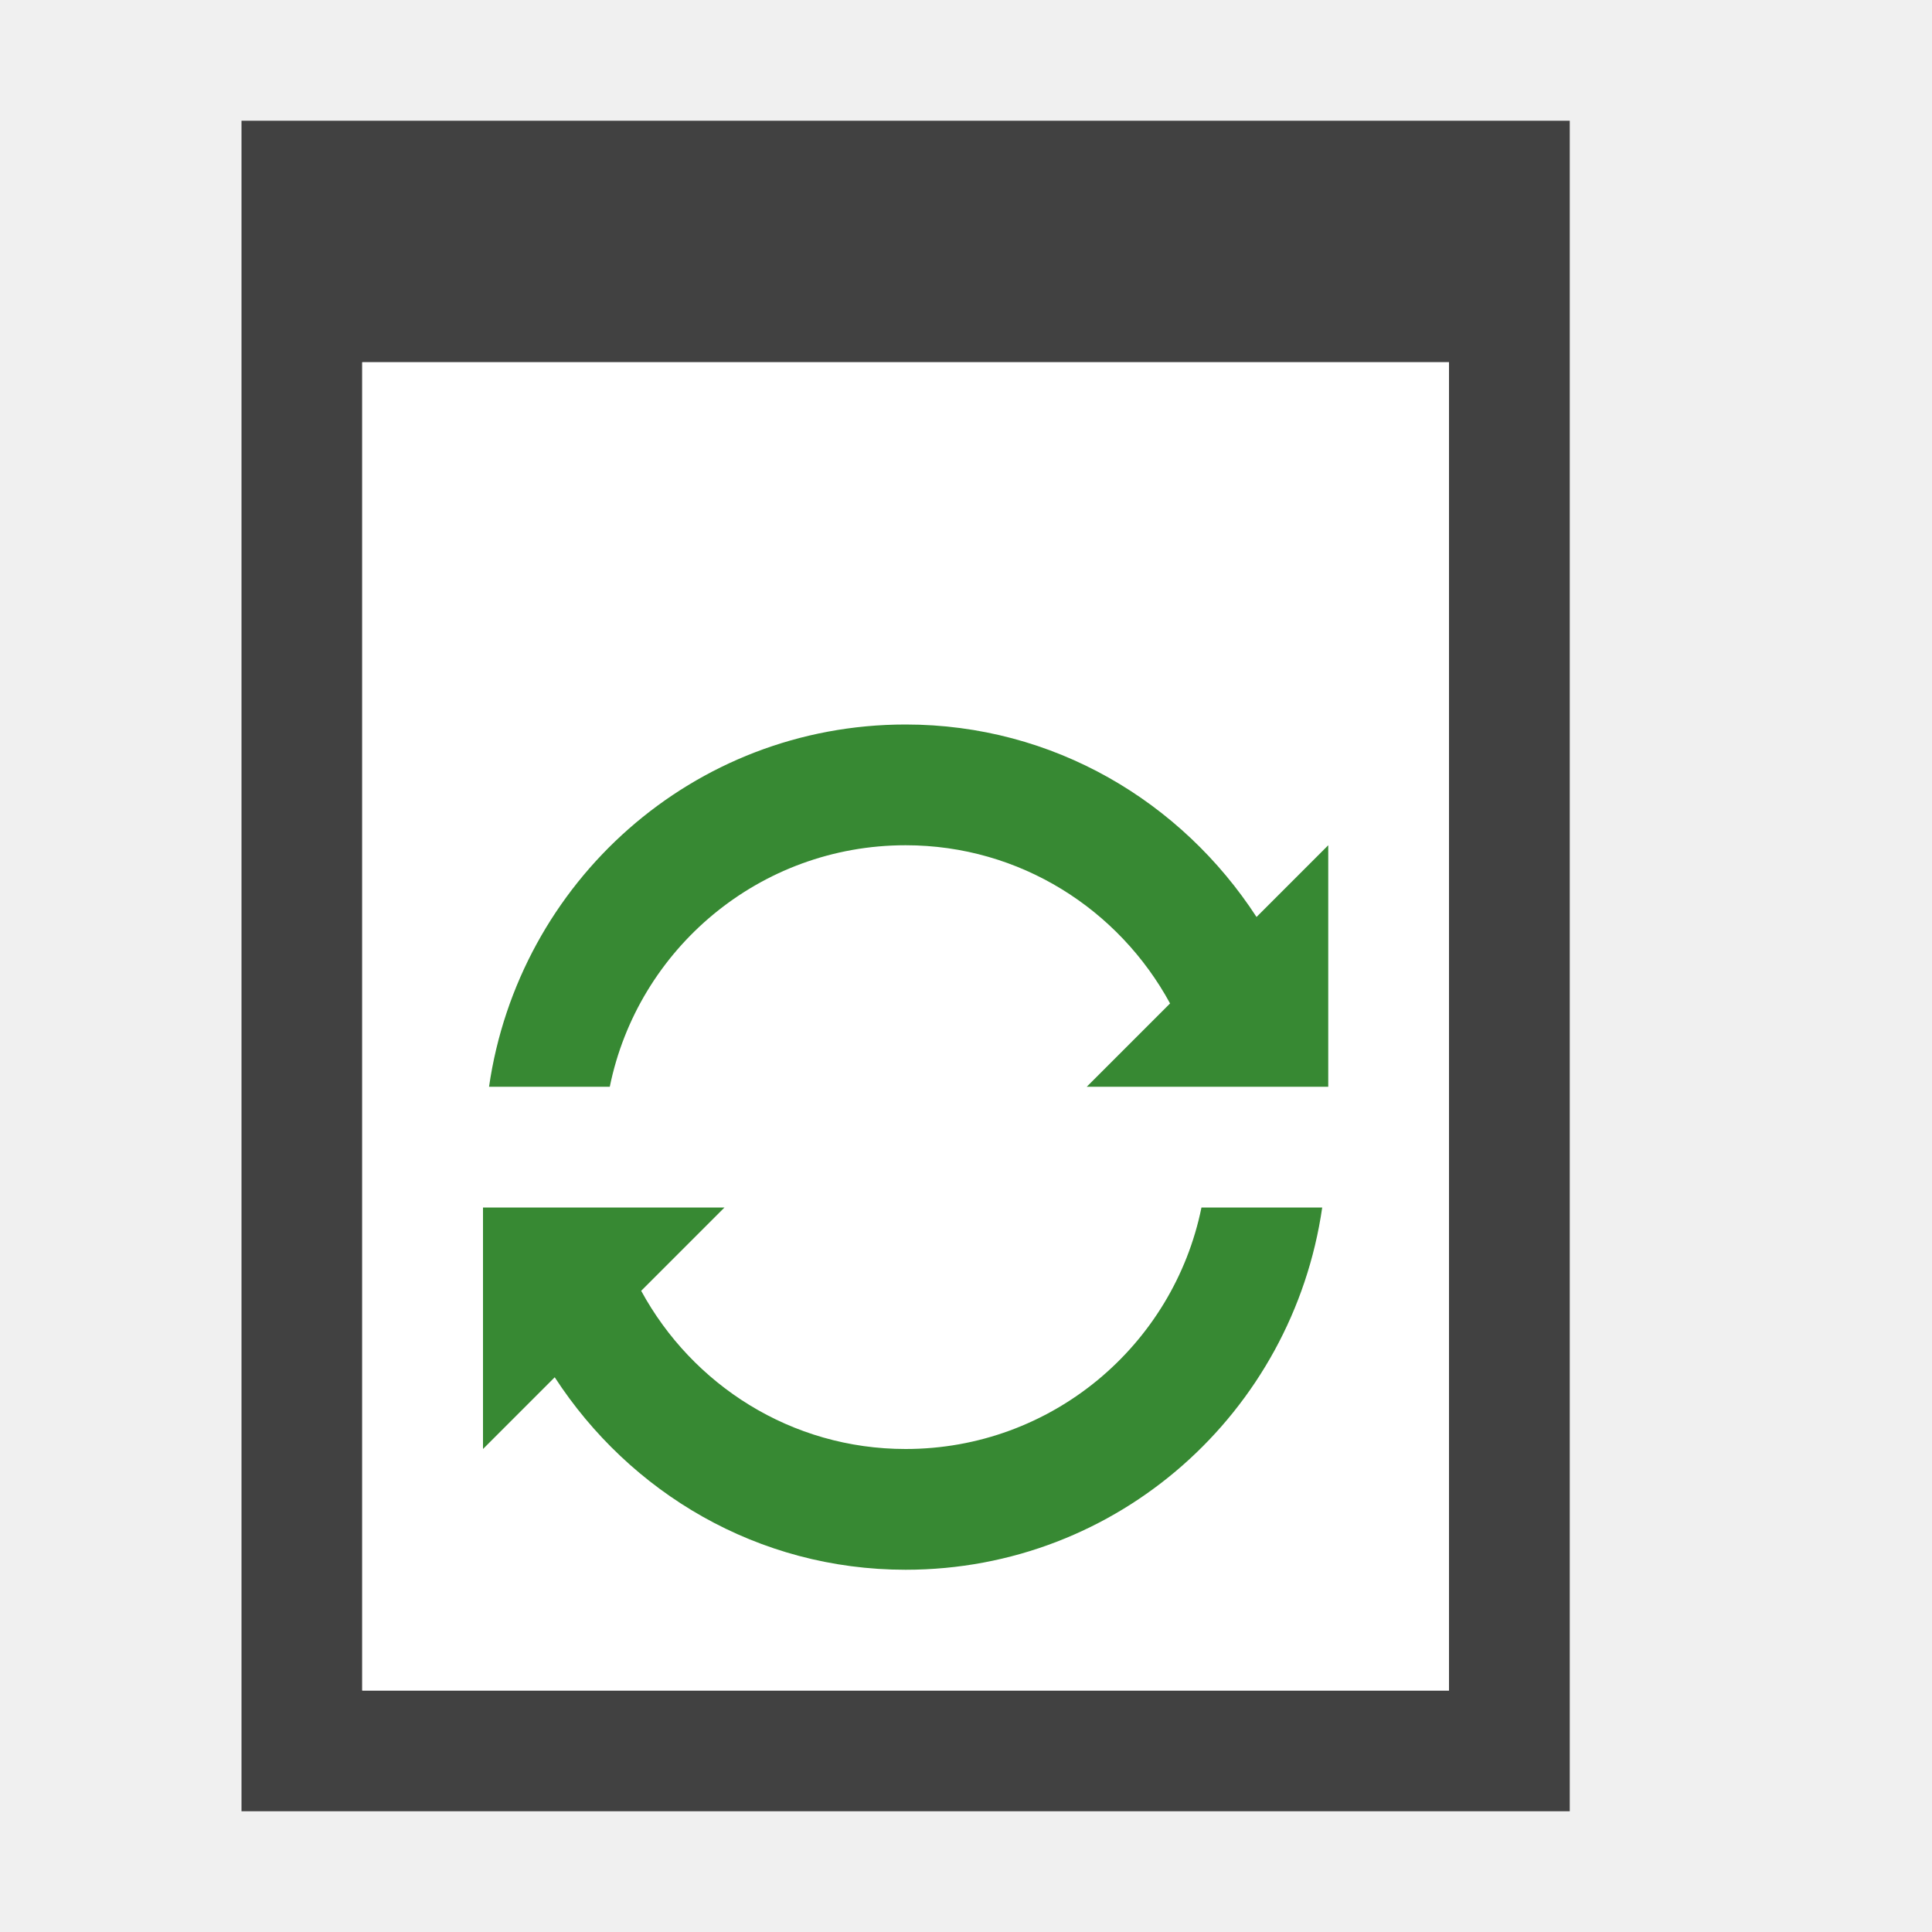
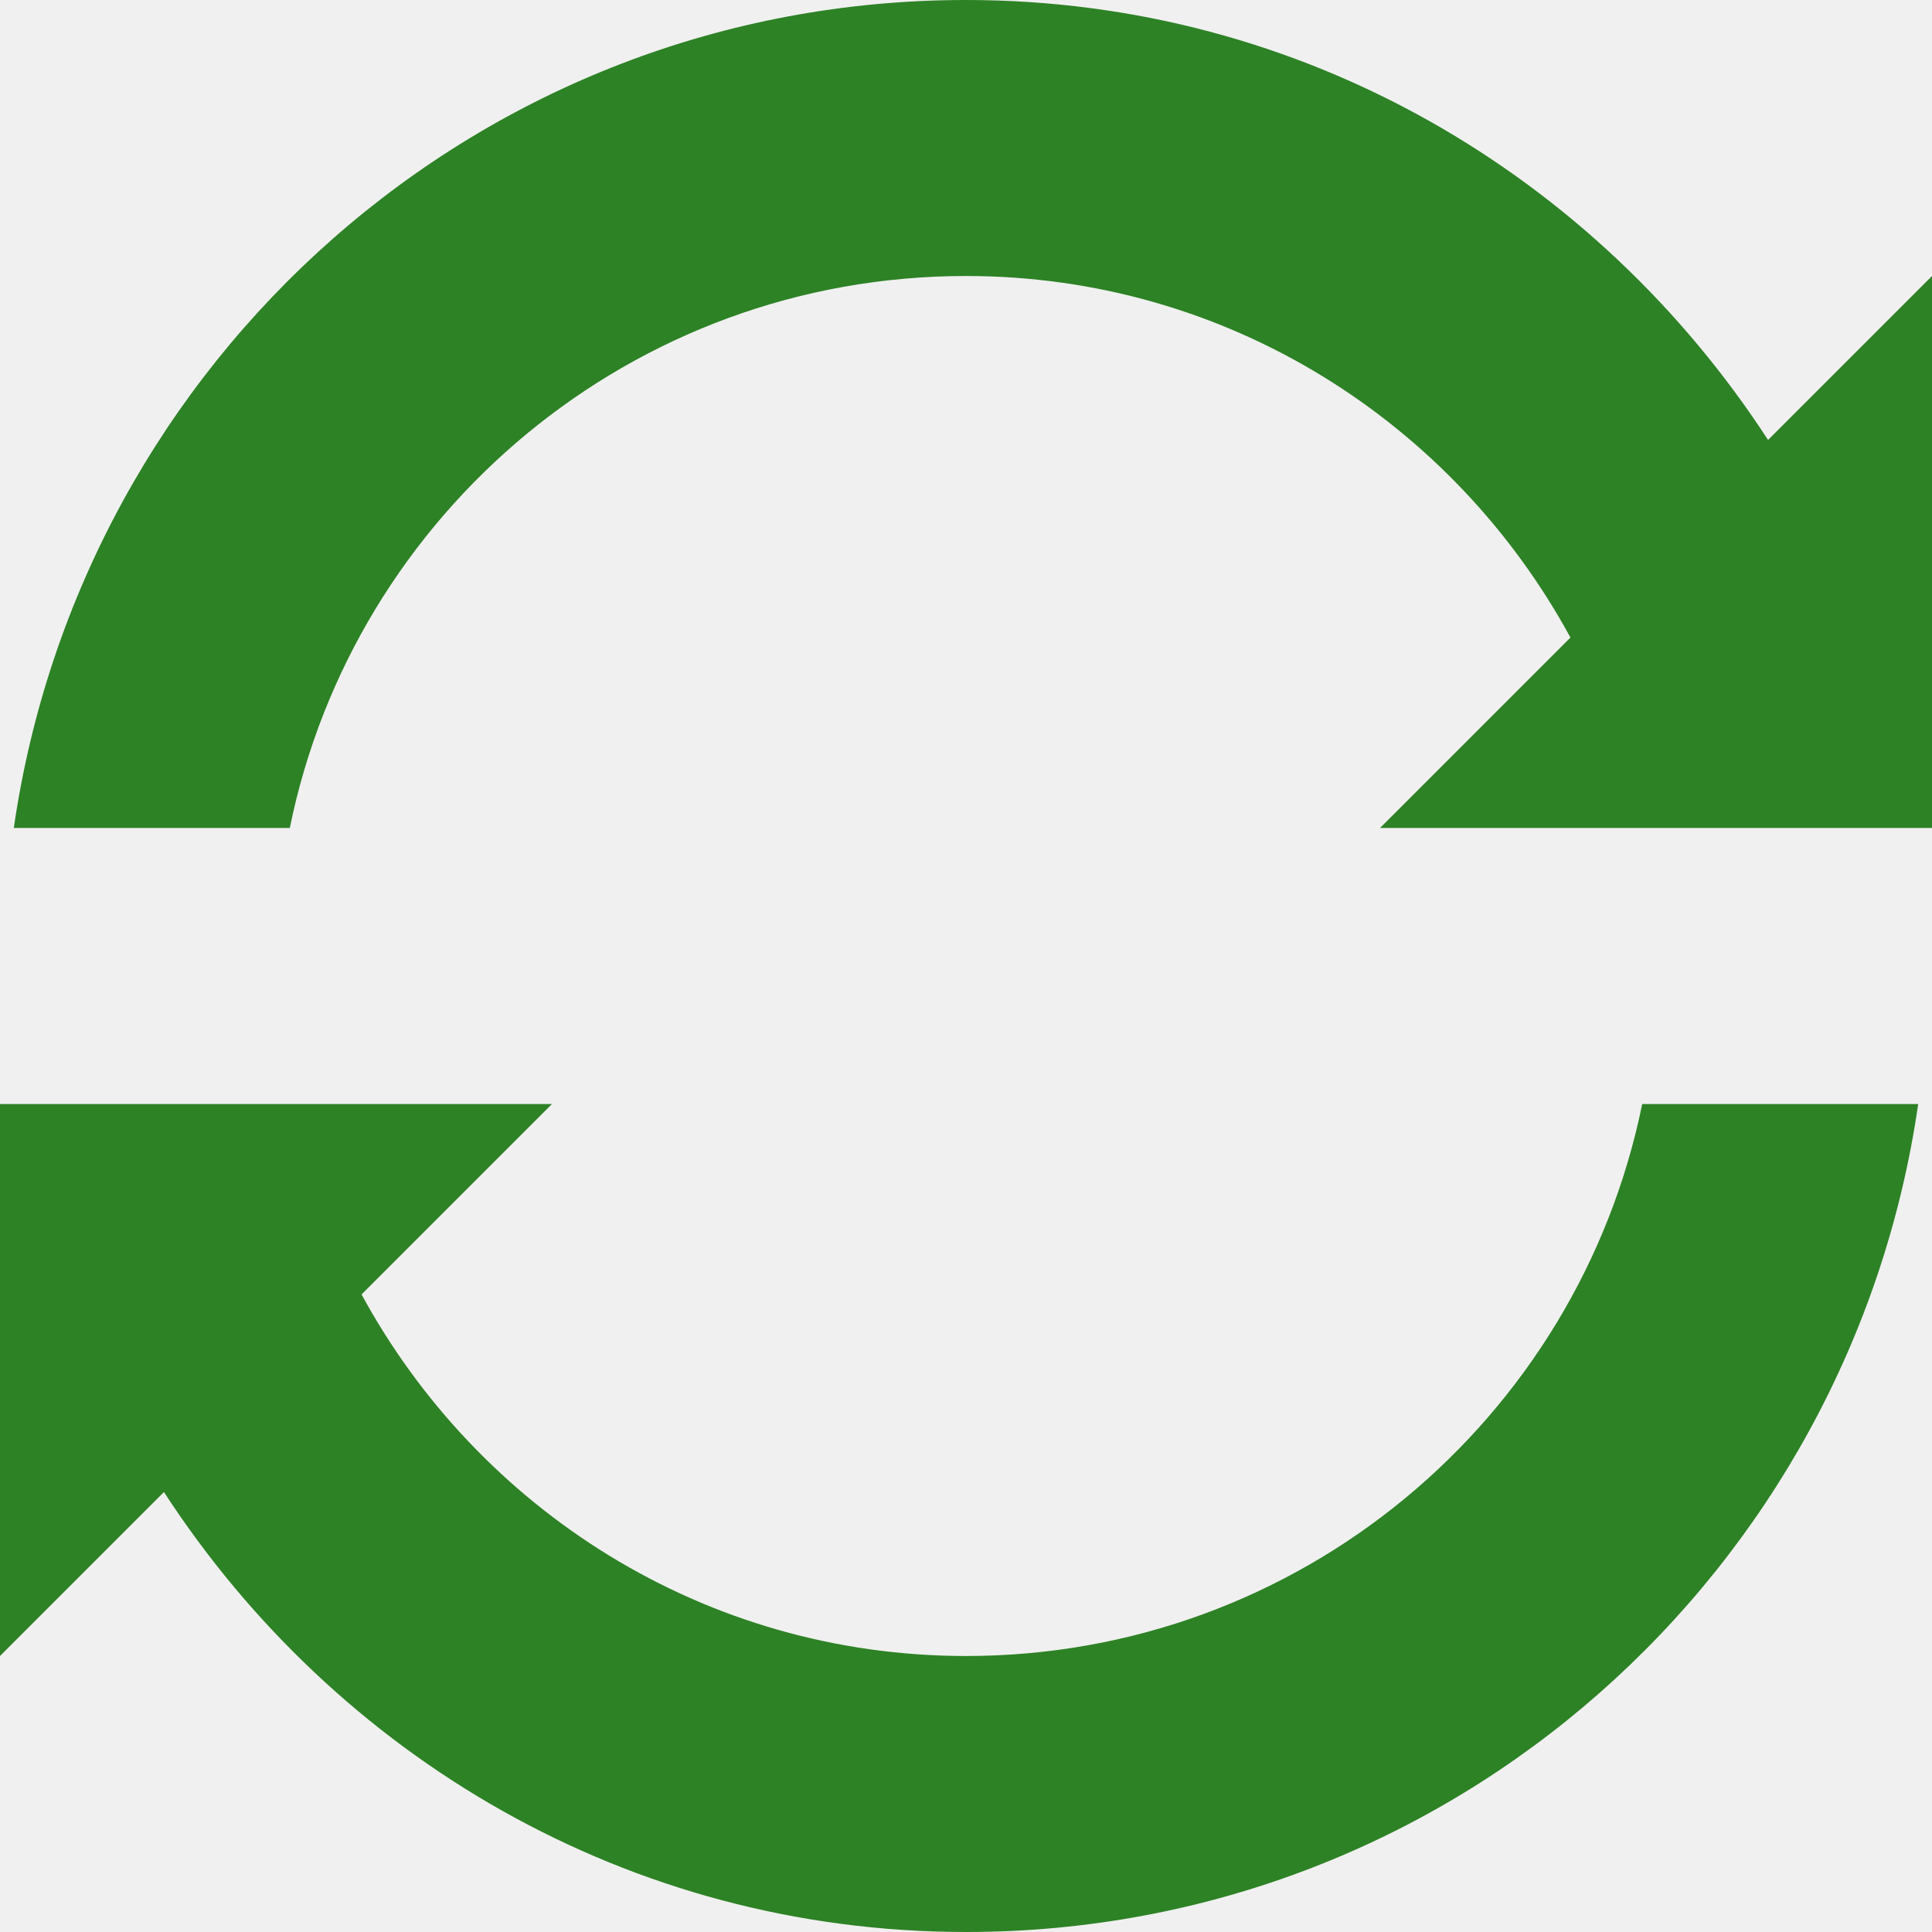
<svg xmlns="http://www.w3.org/2000/svg" version="1.1" id="Layer_2" x="0px" y="0px" width="16px" height="16px" viewBox="0 0 16 16" enable-background="new 0 0 16 16" xml:space="preserve">
-   <g>
-     <path fill="#414141" d="M2,1v14h11V1H2z M12,14H3V3h9V14z" />
-     <rect x="3" y="3" fill="#FFFFFF" width="9" height="11" />
-   </g>
-   <g>
-     <path fill="#378933" d="M10.406,7.594C9.785,6.639,8.725,6,7.5,6C5.738,6,4.295,7.306,4.05,9h1c0.232-1.141,1.24-2,2.45-2   c0.948,0,1.767,0.532,2.19,1.31L9,9h0.95h1H11V7L10.406,7.594z" />
-     <path fill="#378933" d="M9.95,10c-0.232,1.141-1.24,2-2.45,2c-0.948,0-1.767-0.532-2.19-1.31L6,10H5.05h-1H4v2l0.594-0.594   C5.215,12.361,6.275,13,7.5,13c1.762,0,3.205-1.306,3.45-3H9.95z" />
+   <g transform="matrix(2.285714 0 0 2.285714 -9.142856 -13.71428)">
+     <path fill="#2D8225" d="M10.406,7.594C9.785,6.639,8.725,6,7.5,6C5.738,6,4.295,7.306,4.05,9h1c0.232-1.141,1.24-2,2.45-2   c0.948,0,1.767,0.532,2.19,1.31L9,9h0.95h1H11V7L10.406,7.594z" />
+     <path fill="#2D8225" d="M9.95,10c-0.232,1.141-1.24,2-2.45,2c-0.948,0-1.767-0.532-2.19-1.31L6,10H5.05h-1H4v2l0.594-0.594   C5.215,12.361,6.275,13,7.5,13c1.762,0,3.205-1.306,3.45-3H9.95z" />
  </g>
</svg>
